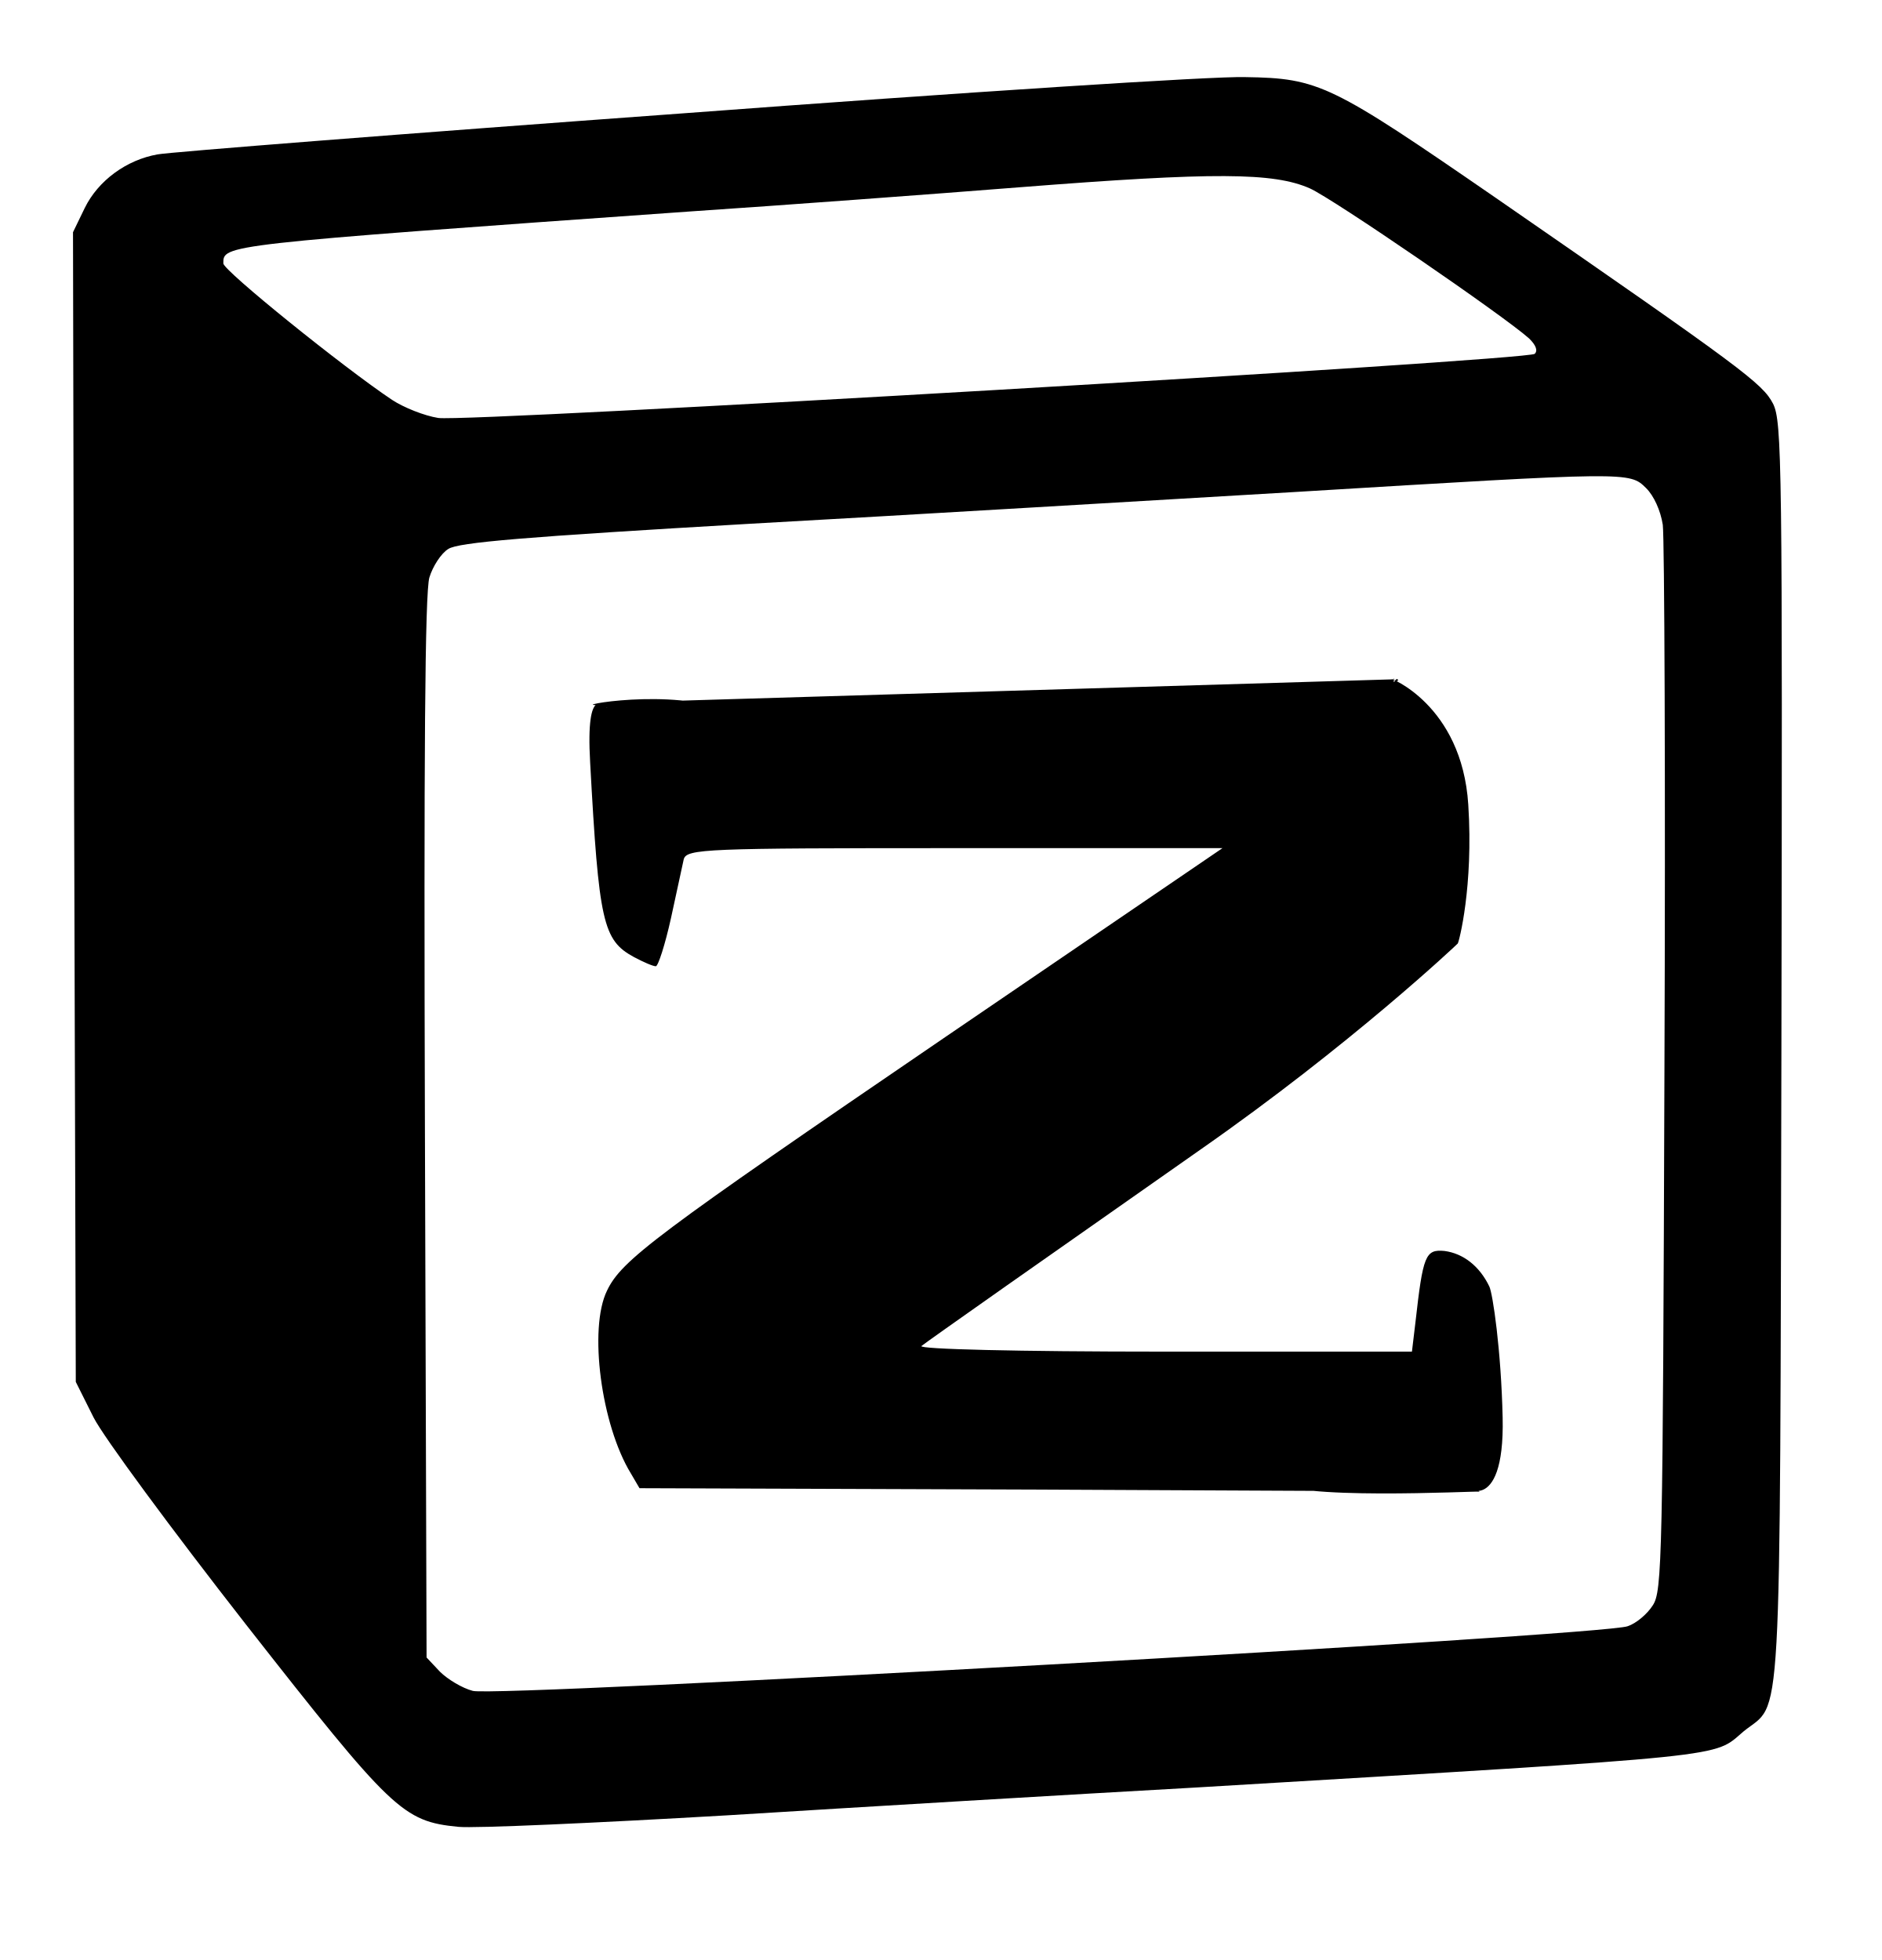
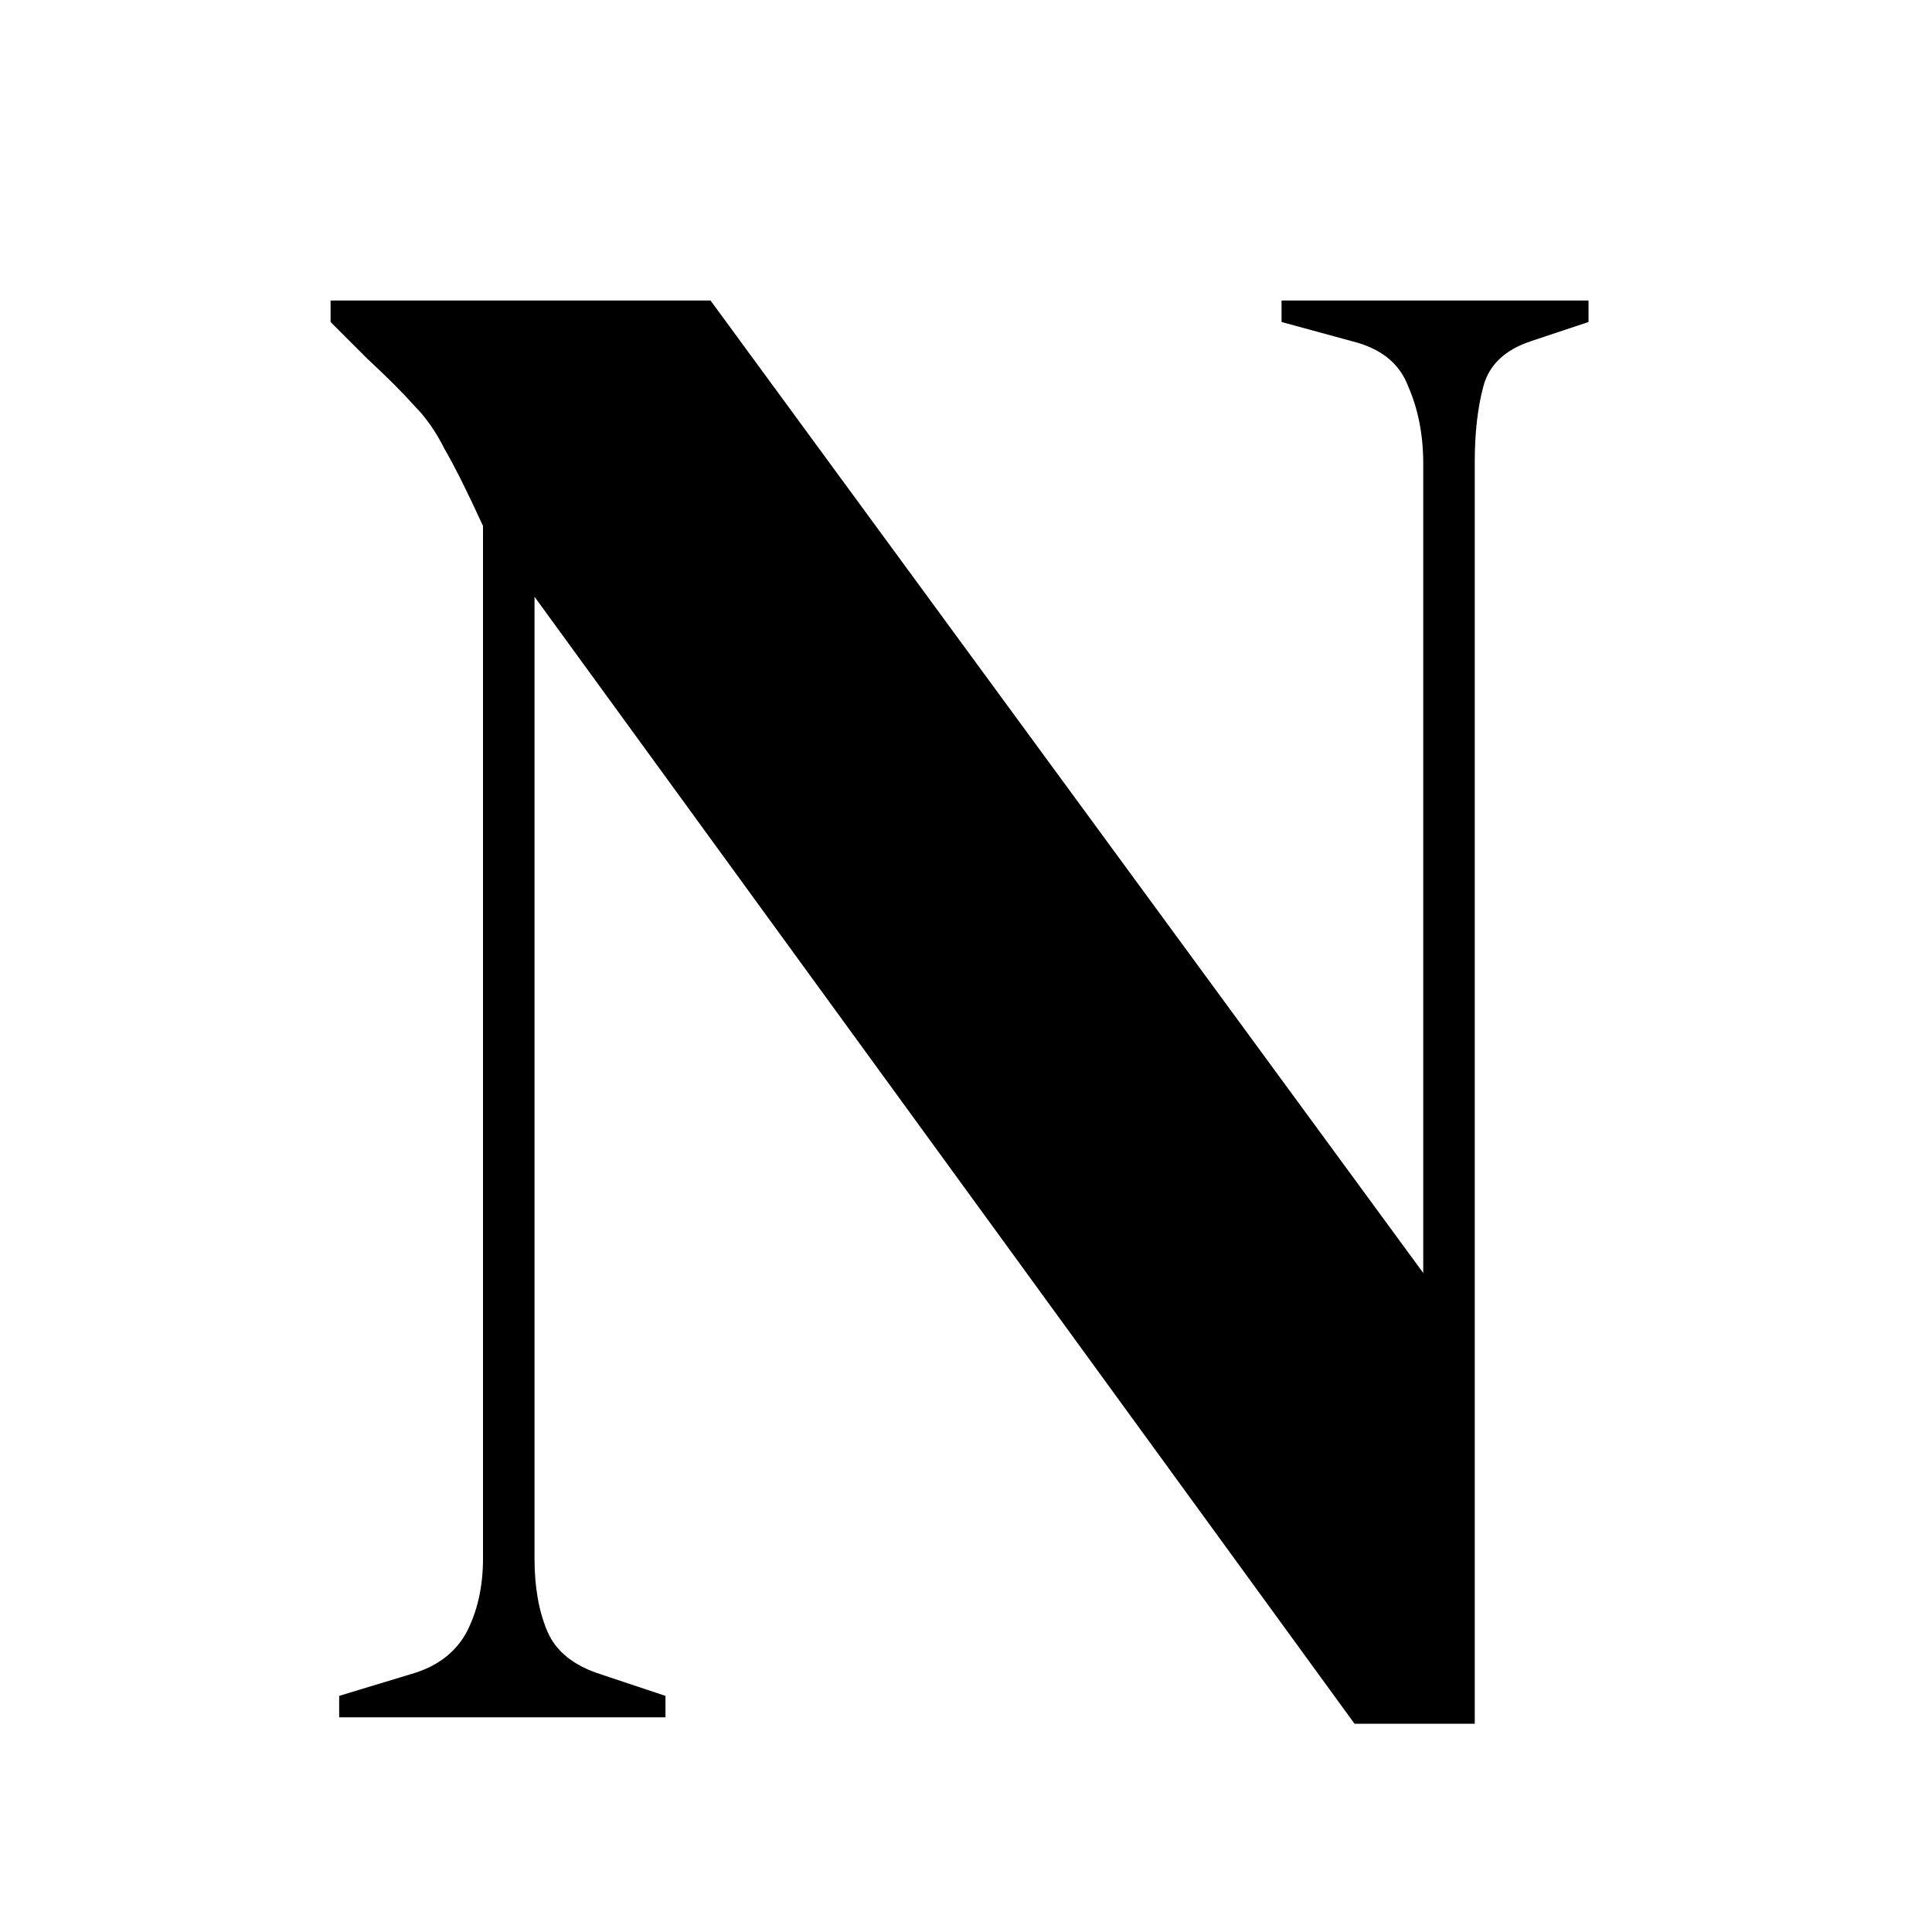
- <svg xmlns="http://www.w3.org/2000/svg" viewBox="13.38 3.2 485.44 505.7">
-   <path d="M 189.785 32.428 C 117.966 37.658 56.912 42.468 54.041 43.032 C 45.993 44.444 38.671 49.818 35.228 56.89 L 32.212 63.113 L 32.503 211.426 L 32.93 359.739 L 37.526 368.931 C 40.115 374.018 57.638 397.774 76.742 422.228 C 114.523 470.438 117.248 473.129 131.61 474.542 C 135.78 474.962 167.093 473.549 200.995 471.573 C 235.042 469.454 289.62 466.2 322.377 464.367 C 462.281 456.007 455.096 456.713 463.135 449.927 C 473.191 441.728 472.474 455.158 472.901 274.898 C 473.191 122.061 473.046 112.029 470.748 107.362 C 468.022 102.132 463.135 98.457 399.356 54.342 C 356.697 24.935 353.681 23.379 334.568 23.093 C 326.674 22.816 261.459 27.054 189.785 32.428 Z M 351.237 51.794 C 357.269 54.476 401.372 84.732 407.831 90.535 C 409.557 92.234 410.129 93.647 409.266 94.496 C 407.259 96.195 134.327 112.172 126.432 111.037 C 122.844 110.474 117.53 108.355 114.514 106.37 C 102.014 98.028 70.992 73.002 70.992 71.169 C 70.992 66.359 69.984 66.359 191.656 57.74 C 214.93 56.184 253.138 53.358 276.411 51.517 C 326.819 47.556 341.908 47.699 351.237 51.794 Z M 437.999 129.133 C 440.007 131.109 441.733 134.927 442.305 138.602 C 442.732 141.999 443.023 205.337 442.732 279.136 C 442.305 405.812 442.16 413.734 439.716 417.409 C 438.281 419.671 435.41 422.076 433.248 422.782 C 427.226 425.188 141.23 441.165 135.344 439.466 C 132.619 438.76 128.876 436.498 126.868 434.522 L 123.417 430.847 L 122.99 294.274 C 122.699 198.417 122.99 156.001 124.143 152.183 C 125.006 149.358 127.159 145.96 129.031 144.834 C 131.619 143.135 148.57 141.722 206.89 138.334 C 247.833 136.072 311.176 132.254 347.522 130.135 C 433.975 124.895 433.694 124.895 437.999 129.133 Z" style="" transform="matrix(1, 0, 0, 1, -5.684341886080802e-14, 0)" />
-   <path d="M 400.995 368.904 C 400.6 351.551 398.443 336.862 397.545 335.098 C 394.994 329.804 390.792 326.6 385.996 325.962 C 381.048 325.486 380.45 327.086 378.498 344.398 L 377.596 351.932 L 313.583 351.932 C 275.509 351.932 250.32 351.293 251.069 350.492 C 251.969 349.691 284.346 326.924 323.026 299.817 C 361.85 272.723 389.118 246.965 389.411 246.641 C 389.714 246.317 393.487 231.989 392.131 210.825 C 390.481 184.845 371.379 177.841 372.405 178.443 C 374.787 179.839 374.001 177.635 373.298 178.737 C 372.88 179.394 372.9 179.421 372.9 178.135 L 373.018 178.467 L 186.949 184.037 L 204.509 188.113 C 190.799 180.288 163.283 184.919 166.564 185.081 C 169.058 185.203 170.151 185.766 170.002 185.756 C 169.408 185.719 164.416 179.075 165.611 199.913 C 167.857 241.125 168.91 245.769 176.854 250.1 C 179.253 251.387 181.804 252.503 182.552 252.503 C 183.15 252.503 184.952 246.895 186.449 240.151 C 187.947 233.255 189.444 226.36 189.749 224.921 C 190.496 222.193 195.143 222.03 259.611 222.03 L 328.723 222.03 L 257.212 270.776 C 182.258 321.925 173.706 328.345 169.962 336.203 C 165.164 345.99 168.464 370.845 176.106 383.347 L 178.342 387.169 L 280.591 387.525 L 382.982 388.002 L 342.377 385.077 C 344.846 390.5 394.607 387.846 394.876 388.061 C 395.143 388.272 395.073 387.822 393.645 387.304 C 389.356 385.756 401.606 395.719 400.995 368.904 Z" style="transform-origin: 283.222px 283.329px;" />
+ <svg xmlns="http://www.w3.org/2000/svg" width="900" height="900" viewBox="0 0 900 900" fill="none">
+   <path d="M158 800V790L191 780C203 776.667 211.667 770.333 217 761C222.333 751 225 739.333 225 726V245C217.667 229 211.667 217 207 209C203 201 198.333 194.333 193 189C187.667 183 180.333 175.667 171 167L154 150V140H331L663 593V216C663 202.667 660.667 190.667 656 180C652 169.333 643.333 162.333 630 159L597 150V140H740V150L713 159C701 163 693.667 170 691 180C688.333 190 687 201.667 687 215V803H631L249 278V726C249 739.333 251 750.667 255 760C259 769.333 267.333 776 280 780L310 790V800H158Z" fill="black" />
</svg>
